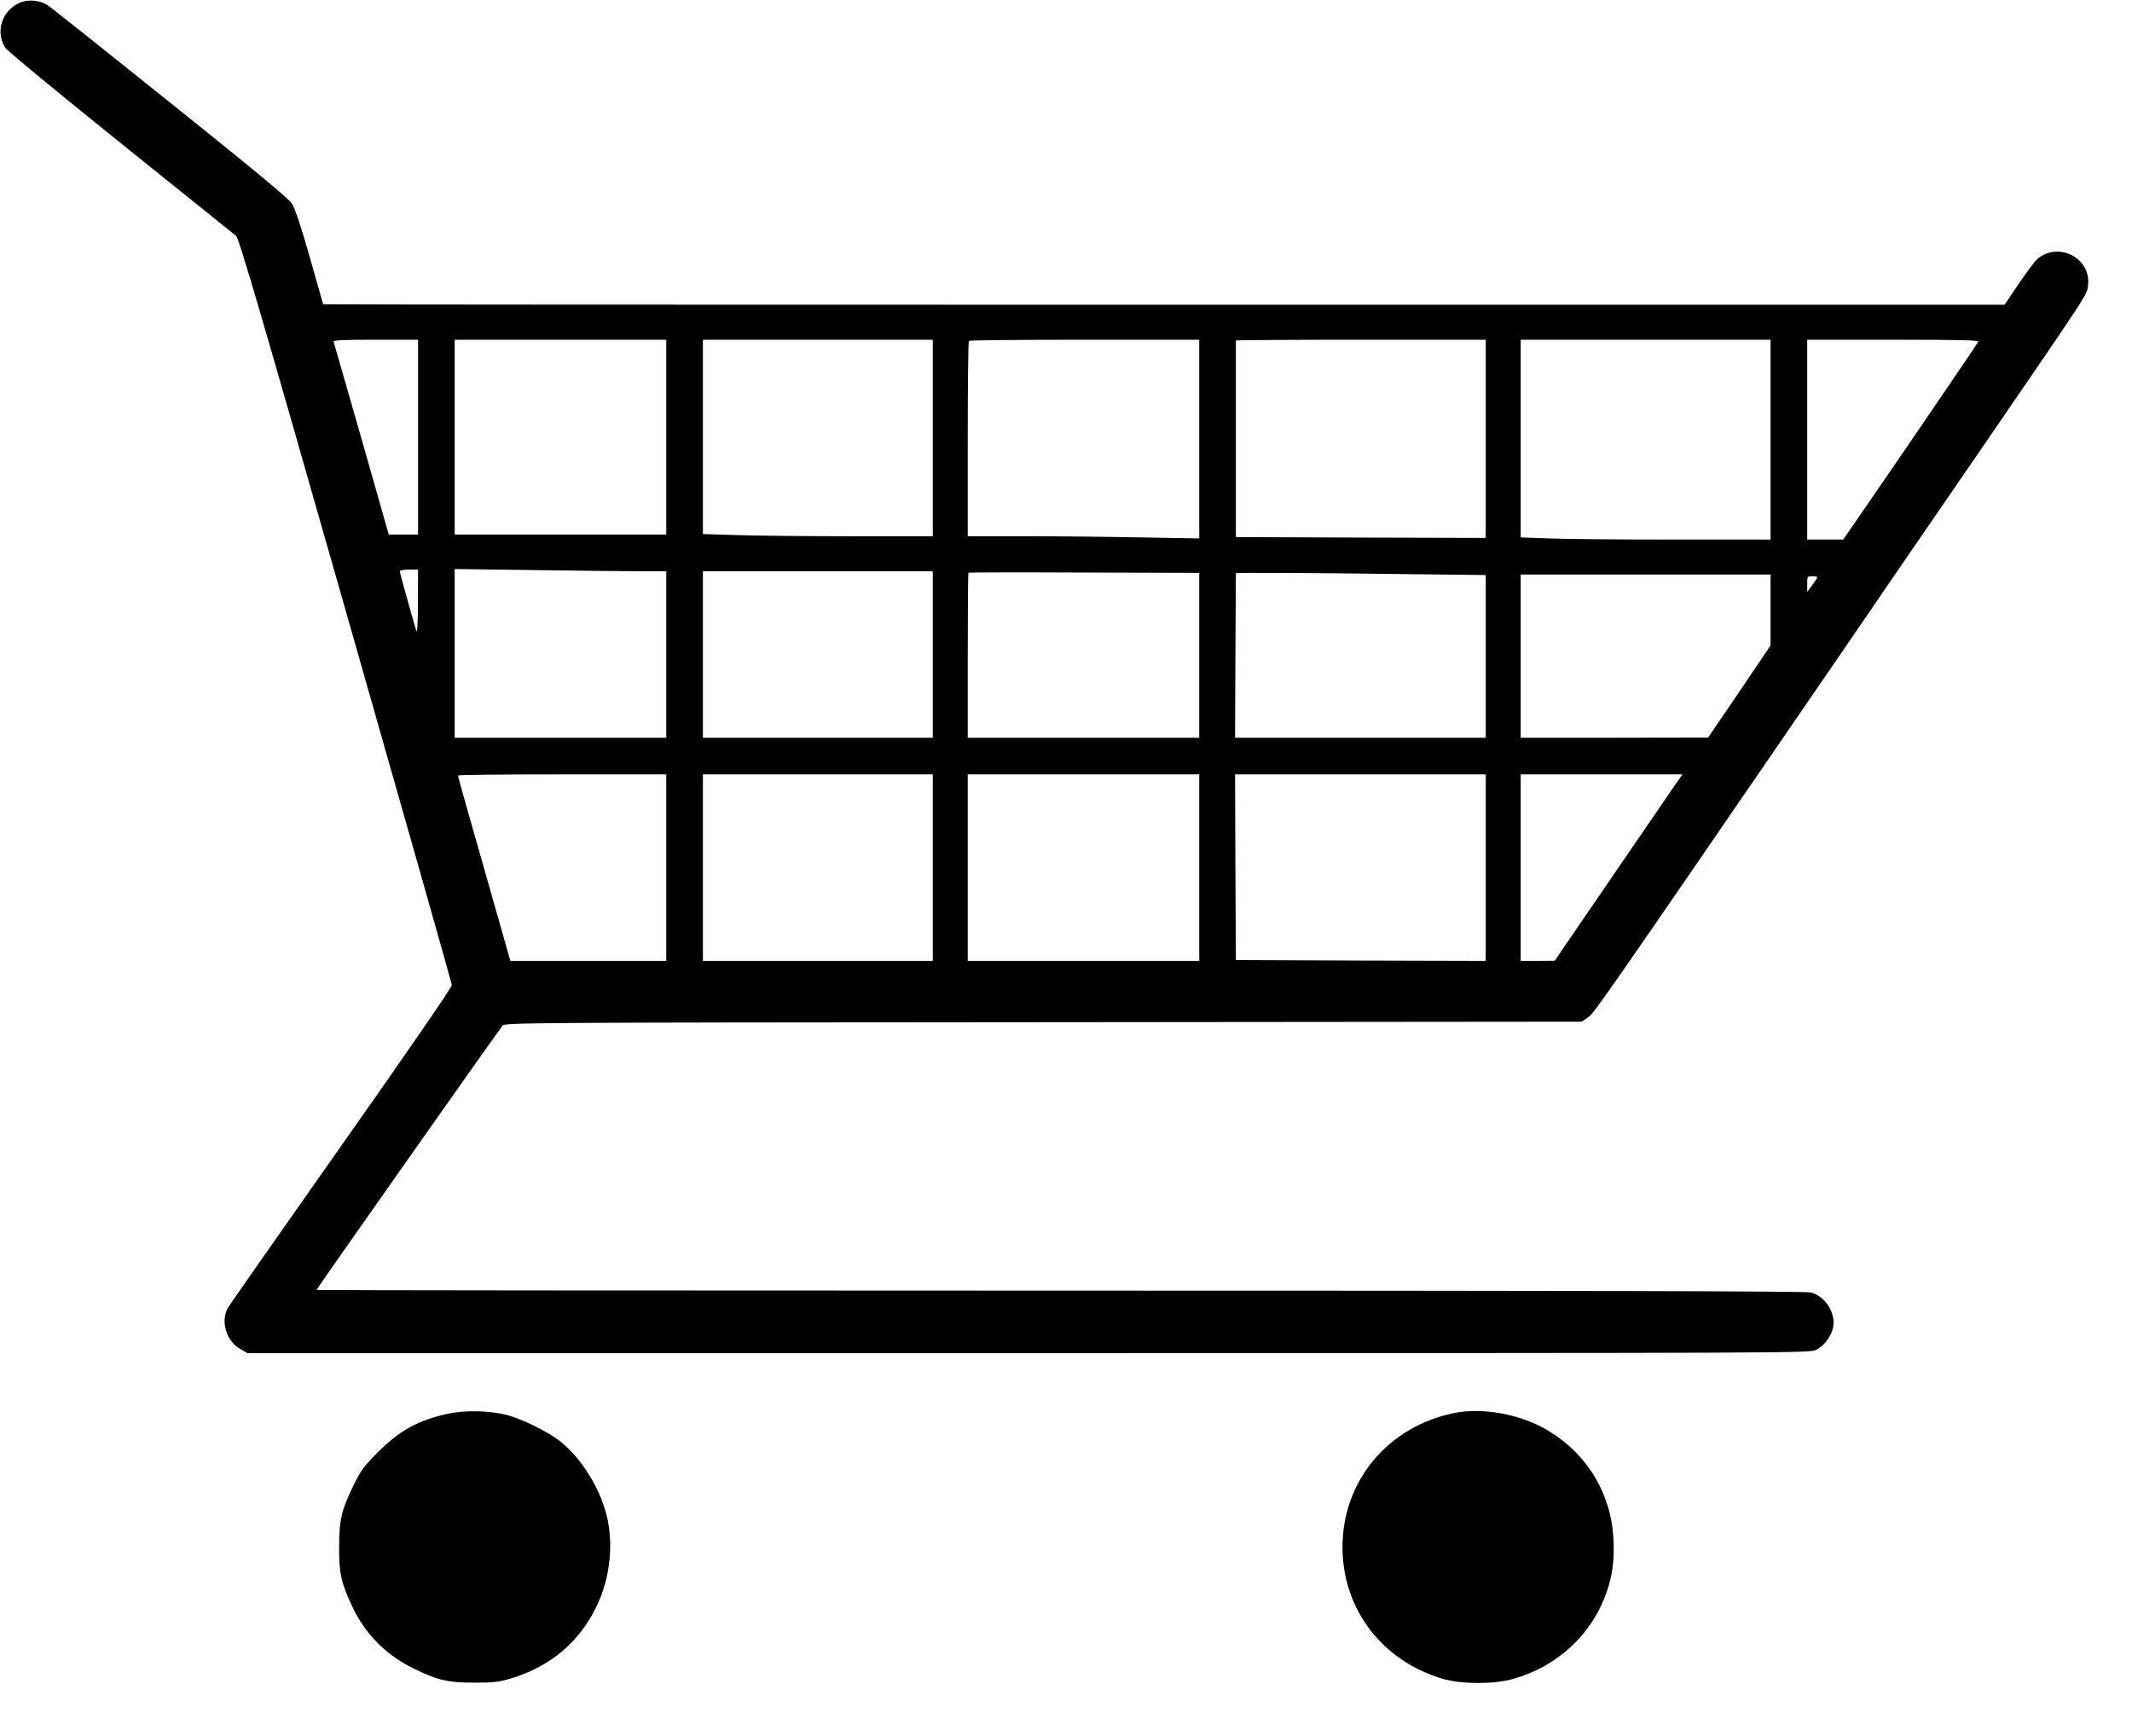
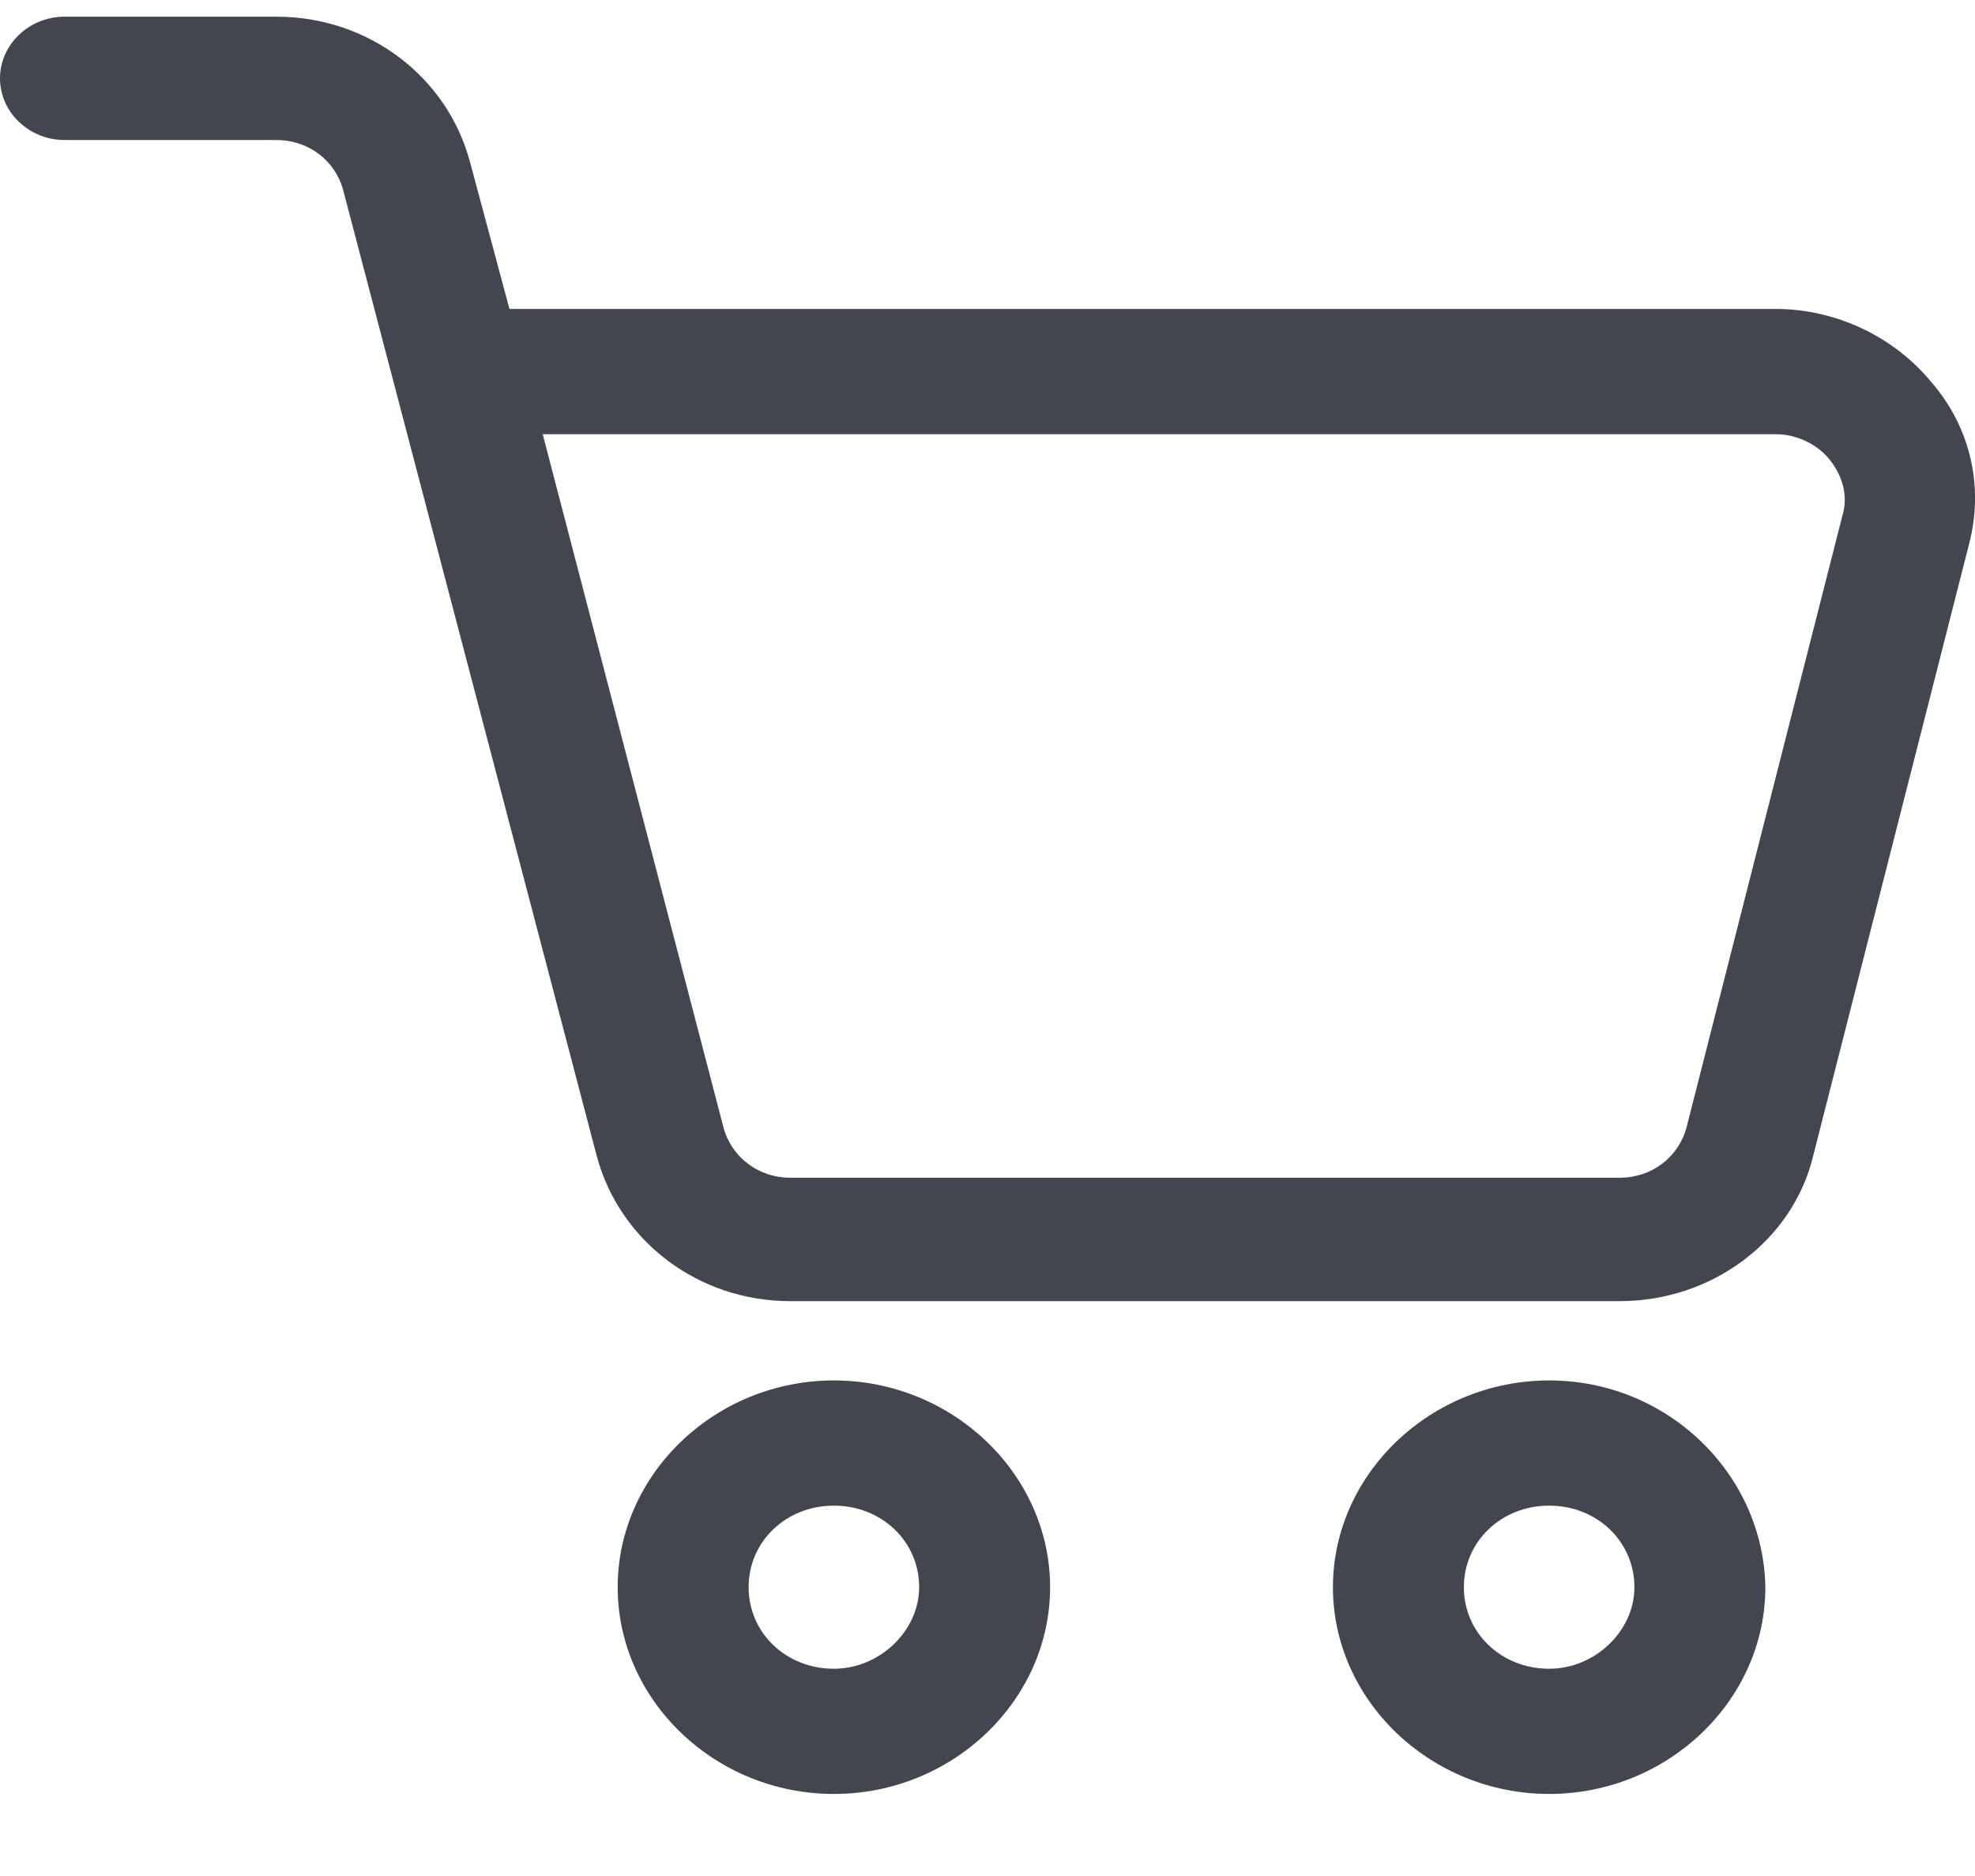
- <svg xmlns="http://www.w3.org/2000/svg" version="1.0" width="1280pt" height="1042pt" viewBox="0 0 1280 1042" preserveAspectRatio="xMidYMid meet">
-   <g transform="translate(0,1042) scale(0.1,-0.1)" fill="#000000" stroke="none">
-     <path d="M115 10402 c-105 -49 -143 -172 -84 -268 11 -18 319 -272 692 -572 369 -297 682 -548 694 -558 18 -15 141 -435 658 -2249 350 -1227 637 -2239 638 -2250 1 -12 -261 -393 -664 -965 -366 -520 -674 -960 -683 -977 -42 -82 -6 -196 76 -243 l43 -25 4690 0 c4670 0 4690 0 4730 20 49 25 95 88 102 143 11 85 -51 178 -134 201 -26 8 -1419 11 -4505 11 -2458 0 -4468 2 -4468 4 0 6 1097 1565 1118 1588 14 17 186 18 3247 20 l3231 3 37 25 c38 26 74 78 1423 2045 312 457 734 1071 936 1365 655 956 638 928 644 987 20 163 -177 265 -304 158 -15 -12 -65 -80 -112 -149 l-85 -126 -5047 0 c-2777 0 -5048 1 -5048 3 0 1 -36 128 -80 282 -53 186 -89 294 -107 322 -20 31 -225 201 -728 604 -385 309 -716 572 -736 586 -50 33 -122 39 -174 15z m2395 -2607 l0 -585 -88 0 -88 0 -163 573 c-90 314 -166 578 -168 585 -4 9 50 12 251 12 l256 0 0 -585z m1490 0 l0 -585 -635 0 -635 0 0 585 0 585 635 0 635 0 0 -585z m1600 -5 l0 -590 -487 0 c-269 0 -579 3 -690 7 l-203 6 0 584 0 583 690 0 690 0 0 -590z m1600 -7 l0 -596 -352 6 c-194 4 -507 7 -695 7 l-343 0 0 583 c0 321 3 587 7 590 3 4 316 7 695 7 l688 0 0 -597z m1720 2 l0 -595 -750 2 -750 3 0 588 c0 323 0 589 0 592 0 3 338 5 750 5 l750 0 0 -595z m1710 -5 l0 -600 -583 0 c-321 0 -659 3 -750 7 l-167 6 0 594 0 593 750 0 750 0 0 -600z m1247 588 c-4 -11 -540 -796 -750 -1100 l-61 -88 -108 0 -108 0 0 600 0 600 516 0 c409 0 515 -3 511 -12z m-9368 -1565 c0 -115 -4 -187 -9 -173 -19 61 -100 351 -100 360 0 5 25 10 55 10 l55 0 -1 -197z m1323 187 l168 0 0 -500 0 -500 -635 0 -635 0 0 507 0 506 467 -6 c256 -4 542 -7 635 -7z m1768 -500 l0 -500 -690 0 -690 0 0 500 0 500 690 0 690 0 0 -500z m1600 -5 l0 -495 -695 0 -695 0 0 493 c0 272 2 496 4 498 2 2 315 3 695 1 l691 -2 0 -495z m1203 488 l517 -6 0 -489 0 -488 -752 0 -753 0 2 492 c2 271 3 494 3 496 0 4 456 2 983 -5z m2227 -216 l0 -213 -187 -277 -188 -276 -562 -1 -563 0 0 490 0 490 750 0 750 0 0 -213z m280 196 c0 -5 -14 -26 -30 -47 l-30 -40 0 47 c0 46 1 47 30 47 17 0 30 -3 30 -7z m-6910 -1743 l0 -560 -468 0 -468 0 -157 553 c-87 303 -158 555 -157 560 0 4 281 7 625 7 l625 0 0 -560z m1600 0 l0 -560 -690 0 -690 0 0 560 0 560 690 0 690 0 0 -560z m1600 0 l0 -560 -695 0 -695 0 0 560 0 560 695 0 695 0 0 -560z m1720 0 l0 -560 -750 2 -750 3 -3 558 -2 557 753 0 752 0 0 -560z m1117 468 c-92 -134 -581 -848 -647 -945 l-55 -82 -102 -1 -103 0 0 560 0 560 486 0 485 0 -64 -92z" />
-     <path d="M2690 1931 c-179 -39 -287 -98 -421 -231 -84 -84 -101 -107 -147 -200 -72 -148 -86 -207 -86 -370 -1 -157 13 -216 78 -355 79 -168 203 -293 371 -375 144 -70 203 -84 365 -84 118 0 146 4 223 27 236 73 408 219 512 438 79 167 100 373 56 544 -43 167 -153 341 -279 441 -70 56 -235 137 -322 158 -104 26 -250 29 -350 7z" />
-     <path d="M8735 1936 c-400 -79 -676 -408 -675 -808 1 -373 240 -684 606 -790 112 -32 304 -32 418 0 267 76 472 266 561 519 36 105 48 193 42 317 -13 288 -171 537 -427 675 -156 83 -366 118 -525 87z" />
-   </g>
+ <svg xmlns="http://www.w3.org/2000/svg" width="20" height="19" viewBox="0 0 20 19" fill="none">
+   <path d="M19.561 3.874C19.182 3.41 18.592 3.129 17.982 3.129H5.159L4.759 1.639C4.527 0.773 3.728 0.169 2.801 0.169H0.653C0.295 0.169 0 0.451 0 0.793C0 1.136 0.294 1.418 0.653 1.418H2.801C3.117 1.418 3.39 1.619 3.474 1.921L6.043 11.708C6.275 12.574 7.075 13.178 8.002 13.178H16.403C17.329 13.178 18.151 12.574 18.361 11.708L19.941 5.506C20.088 4.941 19.962 4.337 19.561 3.874L19.561 3.874ZM18.657 5.223L17.077 11.425C16.993 11.726 16.72 11.928 16.404 11.928H8.002C7.686 11.928 7.412 11.726 7.328 11.425L5.496 4.398H17.983C18.194 4.398 18.404 4.498 18.531 4.659C18.657 4.82 18.719 5.021 18.657 5.223L18.657 5.223Z" fill="#43464E" />
+   <path d="M8.444 13.981C7.244 13.981 6.255 14.928 6.255 16.075C6.255 17.223 7.244 18.169 8.444 18.169C9.644 18.17 10.634 17.223 10.634 16.076C10.634 14.928 9.644 13.981 8.444 13.981V13.981ZM8.444 16.901C7.96 16.901 7.581 16.538 7.581 16.075C7.581 15.612 7.96 15.249 8.444 15.249C8.929 15.249 9.308 15.612 9.308 16.075C9.307 16.519 8.907 16.901 8.444 16.901Z" fill="#43464E" />
+   <path d="M15.688 13.981C14.488 13.981 13.498 14.928 13.498 16.075C13.498 17.223 14.488 18.169 15.688 18.169C16.887 18.169 17.877 17.223 17.877 16.075C17.857 14.928 16.887 13.981 15.688 13.981ZM15.688 16.901C15.203 16.901 14.824 16.538 14.824 16.075C14.824 15.612 15.203 15.249 15.688 15.249C16.172 15.249 16.551 15.612 16.551 16.075C16.551 16.519 16.151 16.901 15.688 16.901Z" fill="#43464E" />
</svg>
